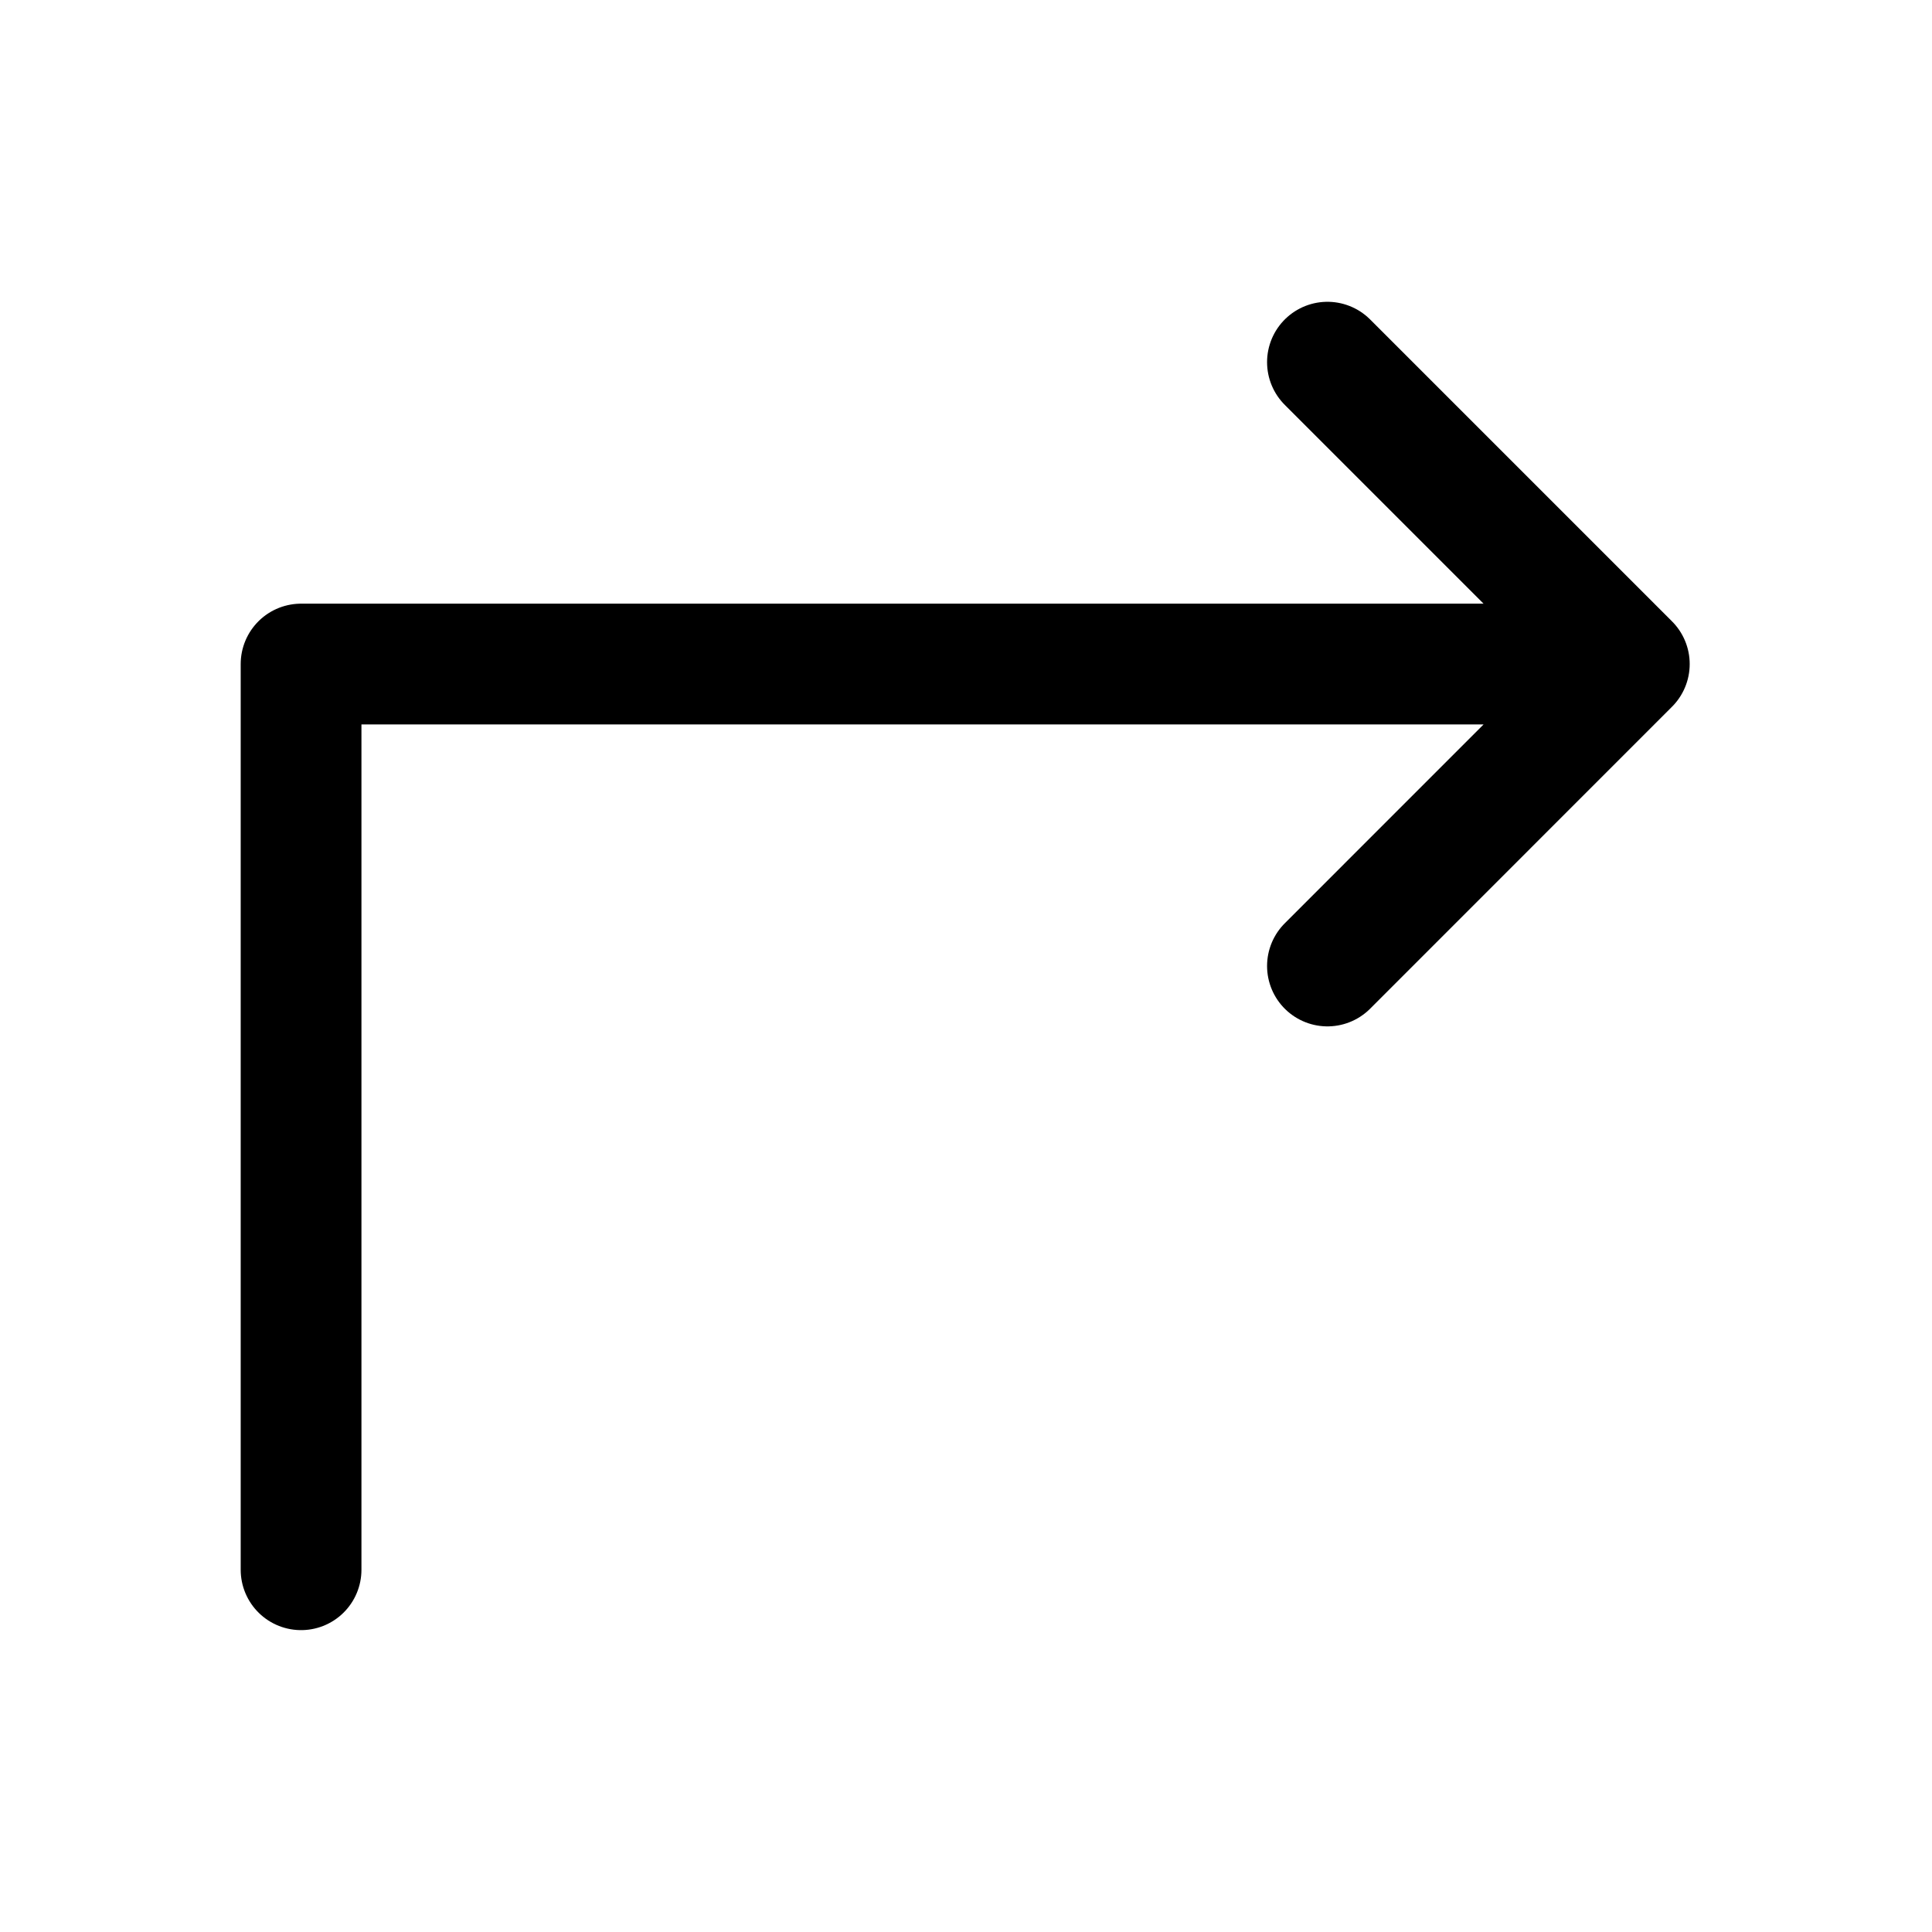
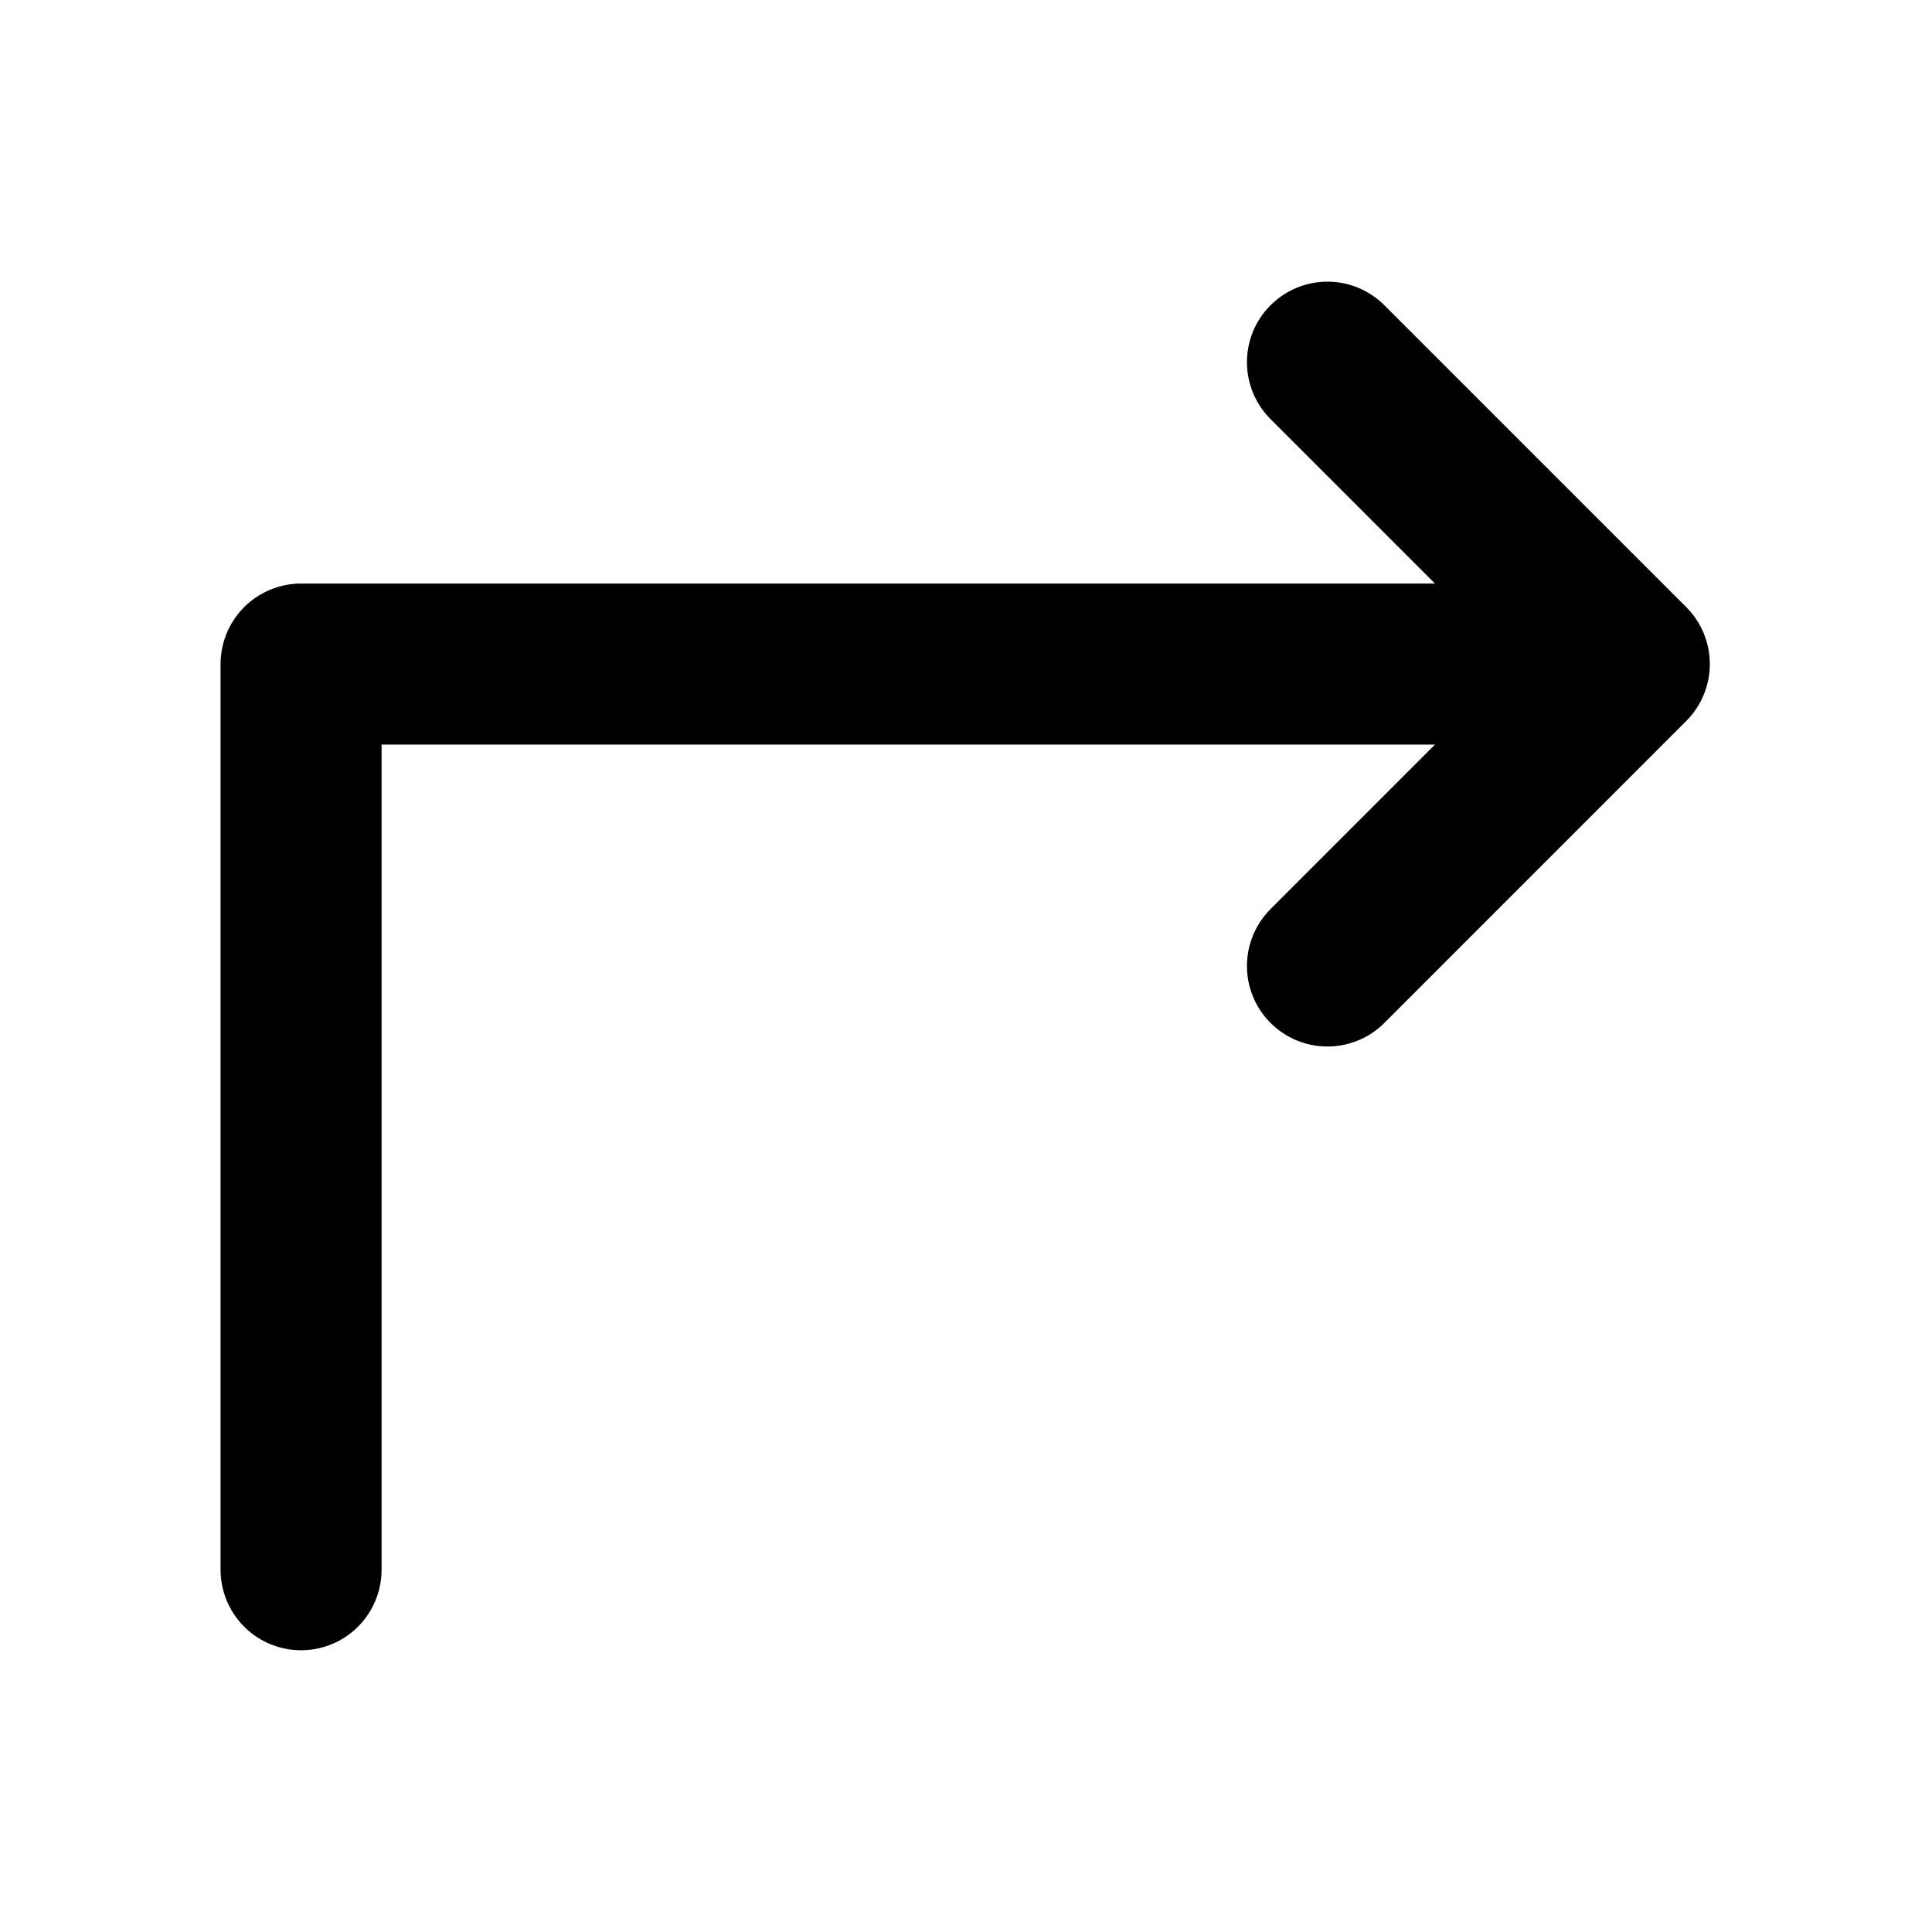
- <svg xmlns="http://www.w3.org/2000/svg" fill="none" viewBox="0 0 24 24" stroke-width="1.5" stroke="currentColor" aria-hidden="true" data-slot="icon">
-   <path stroke-linecap="round" stroke-linejoin="round" d="m16.49 12 3.75-3.751m0 0-3.75-3.75m3.75 3.75H3.74V19.5" />
+ <svg xmlns="http://www.w3.org/2000/svg" fill="none" viewBox="0 0 24 24" stroke-width="2" stroke="currentColor" aria-hidden="true">
+   <path stroke-linecap="round" stroke-linejoin="round" d="M16.49 12l3.75-3.751m0 0l-3.75-3.75m3.75 3.75H3.74V19.5" />
</svg>
